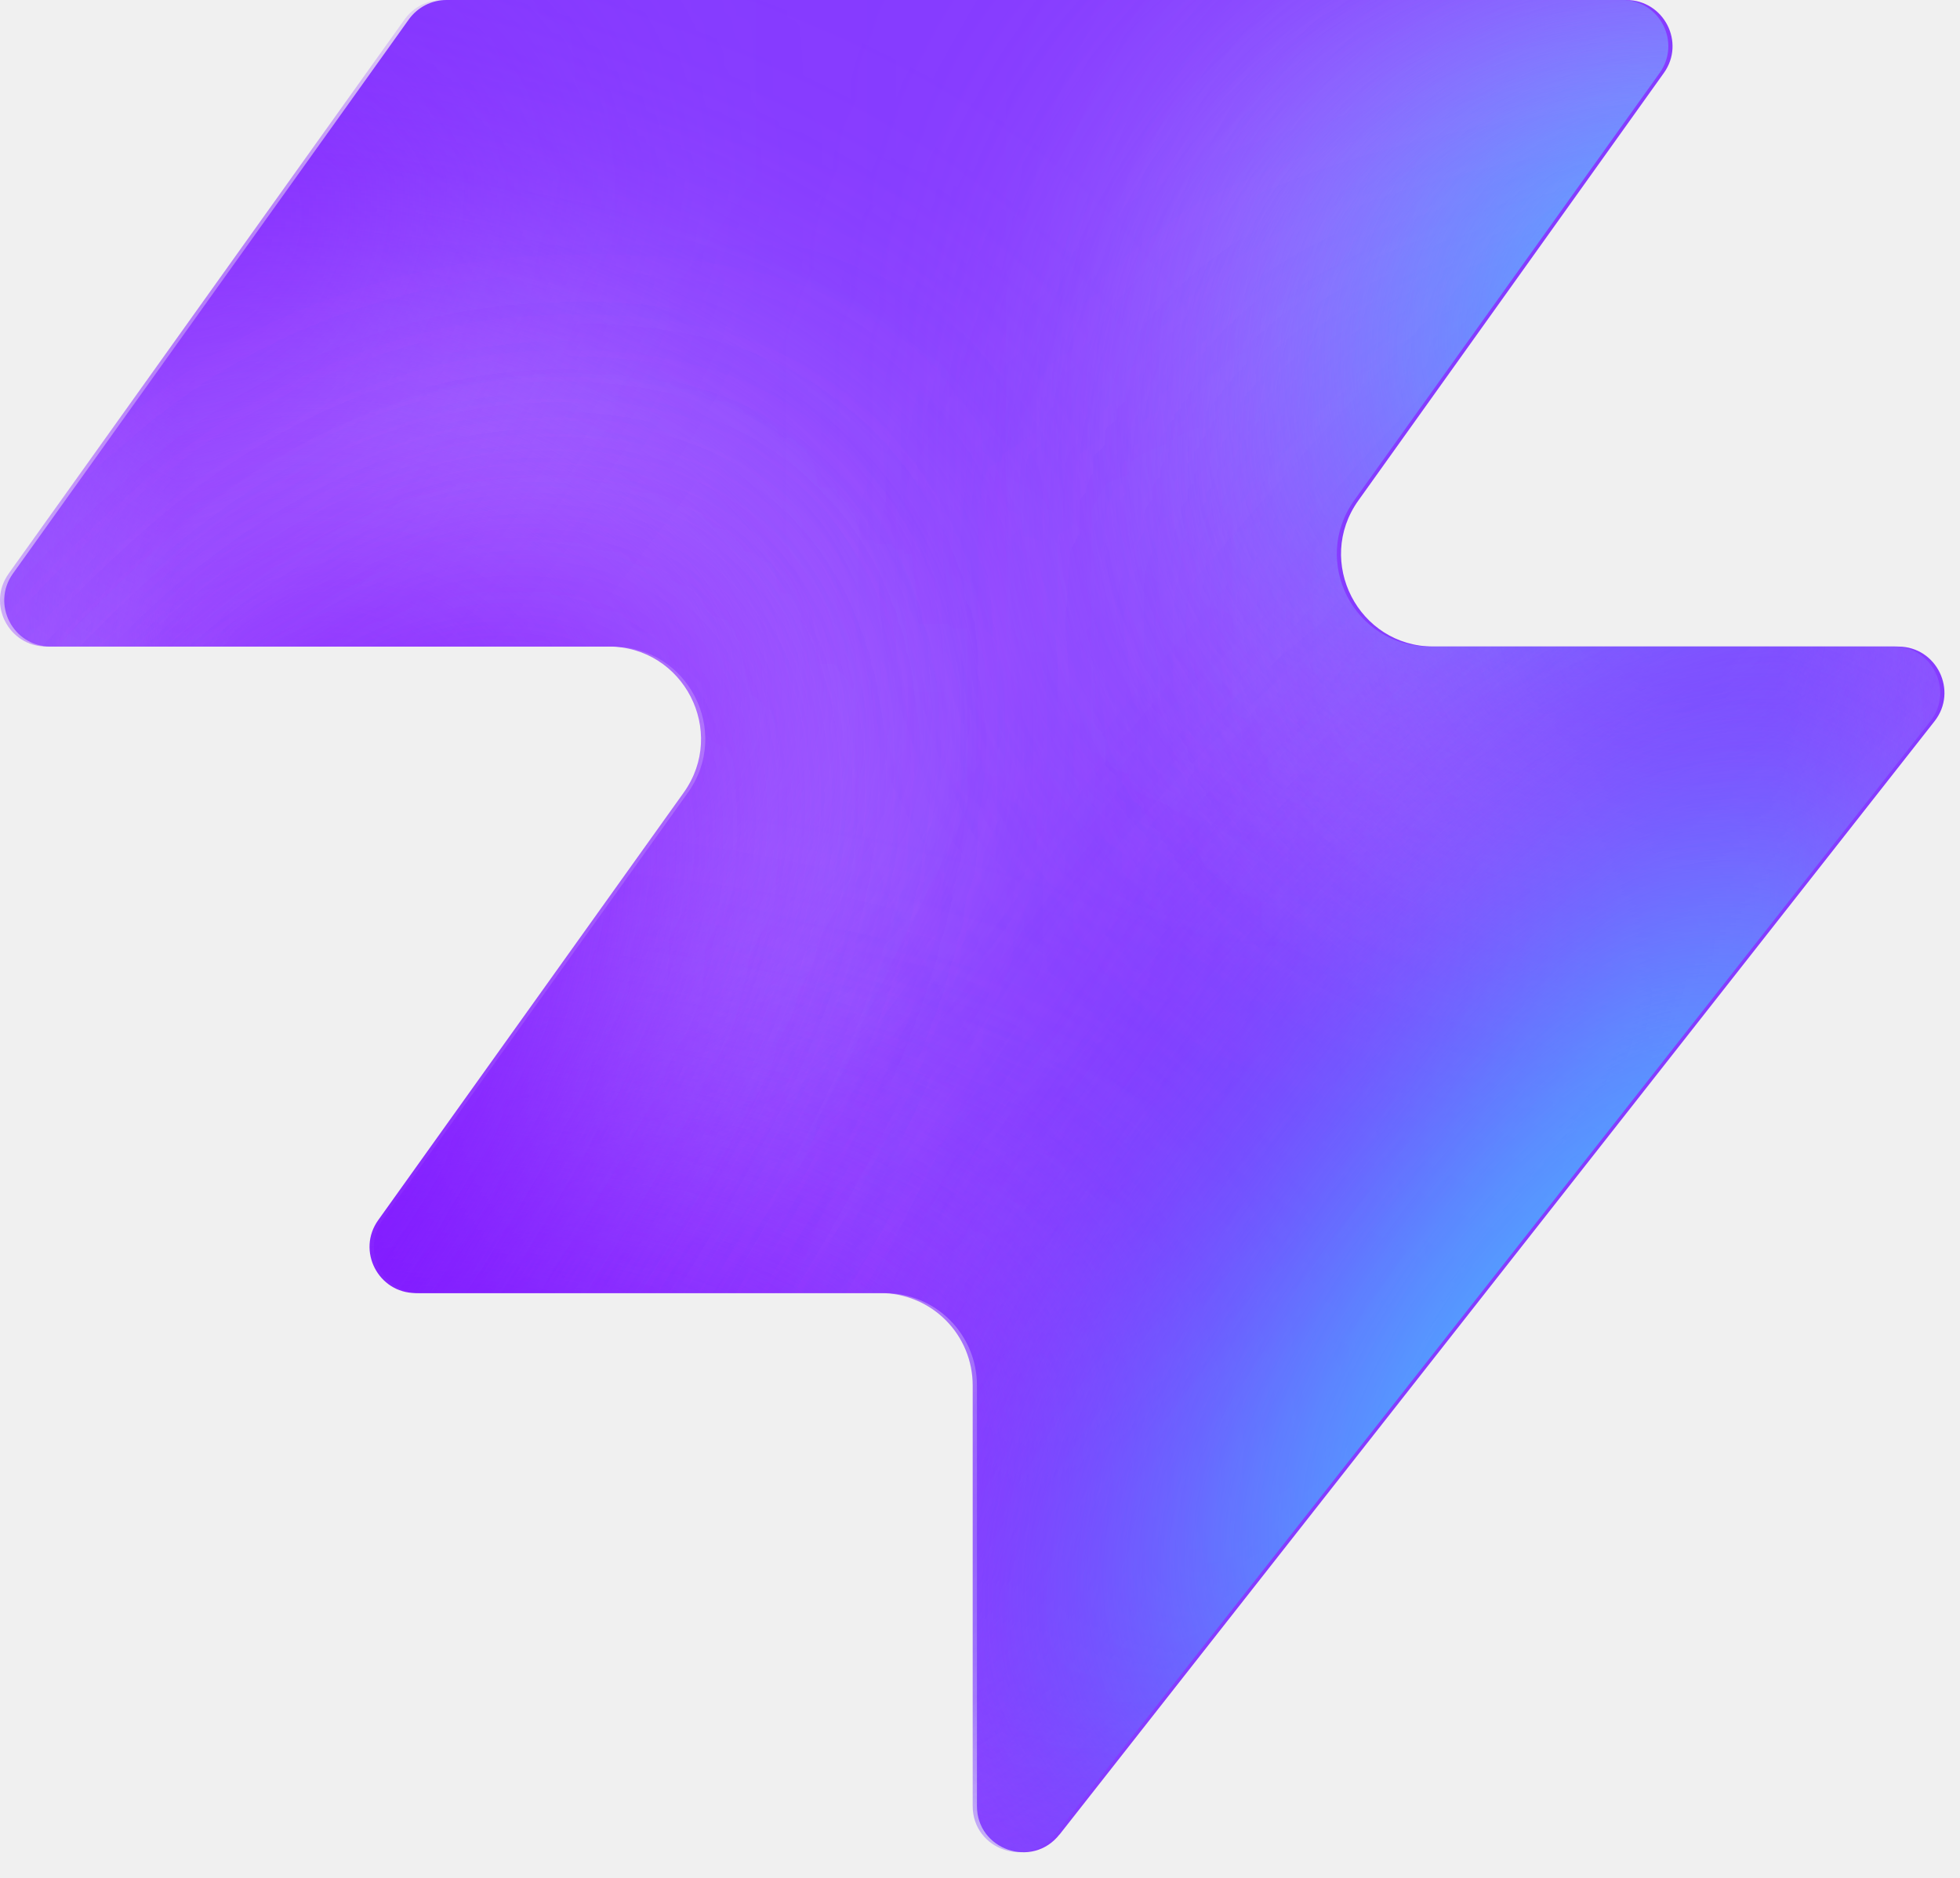
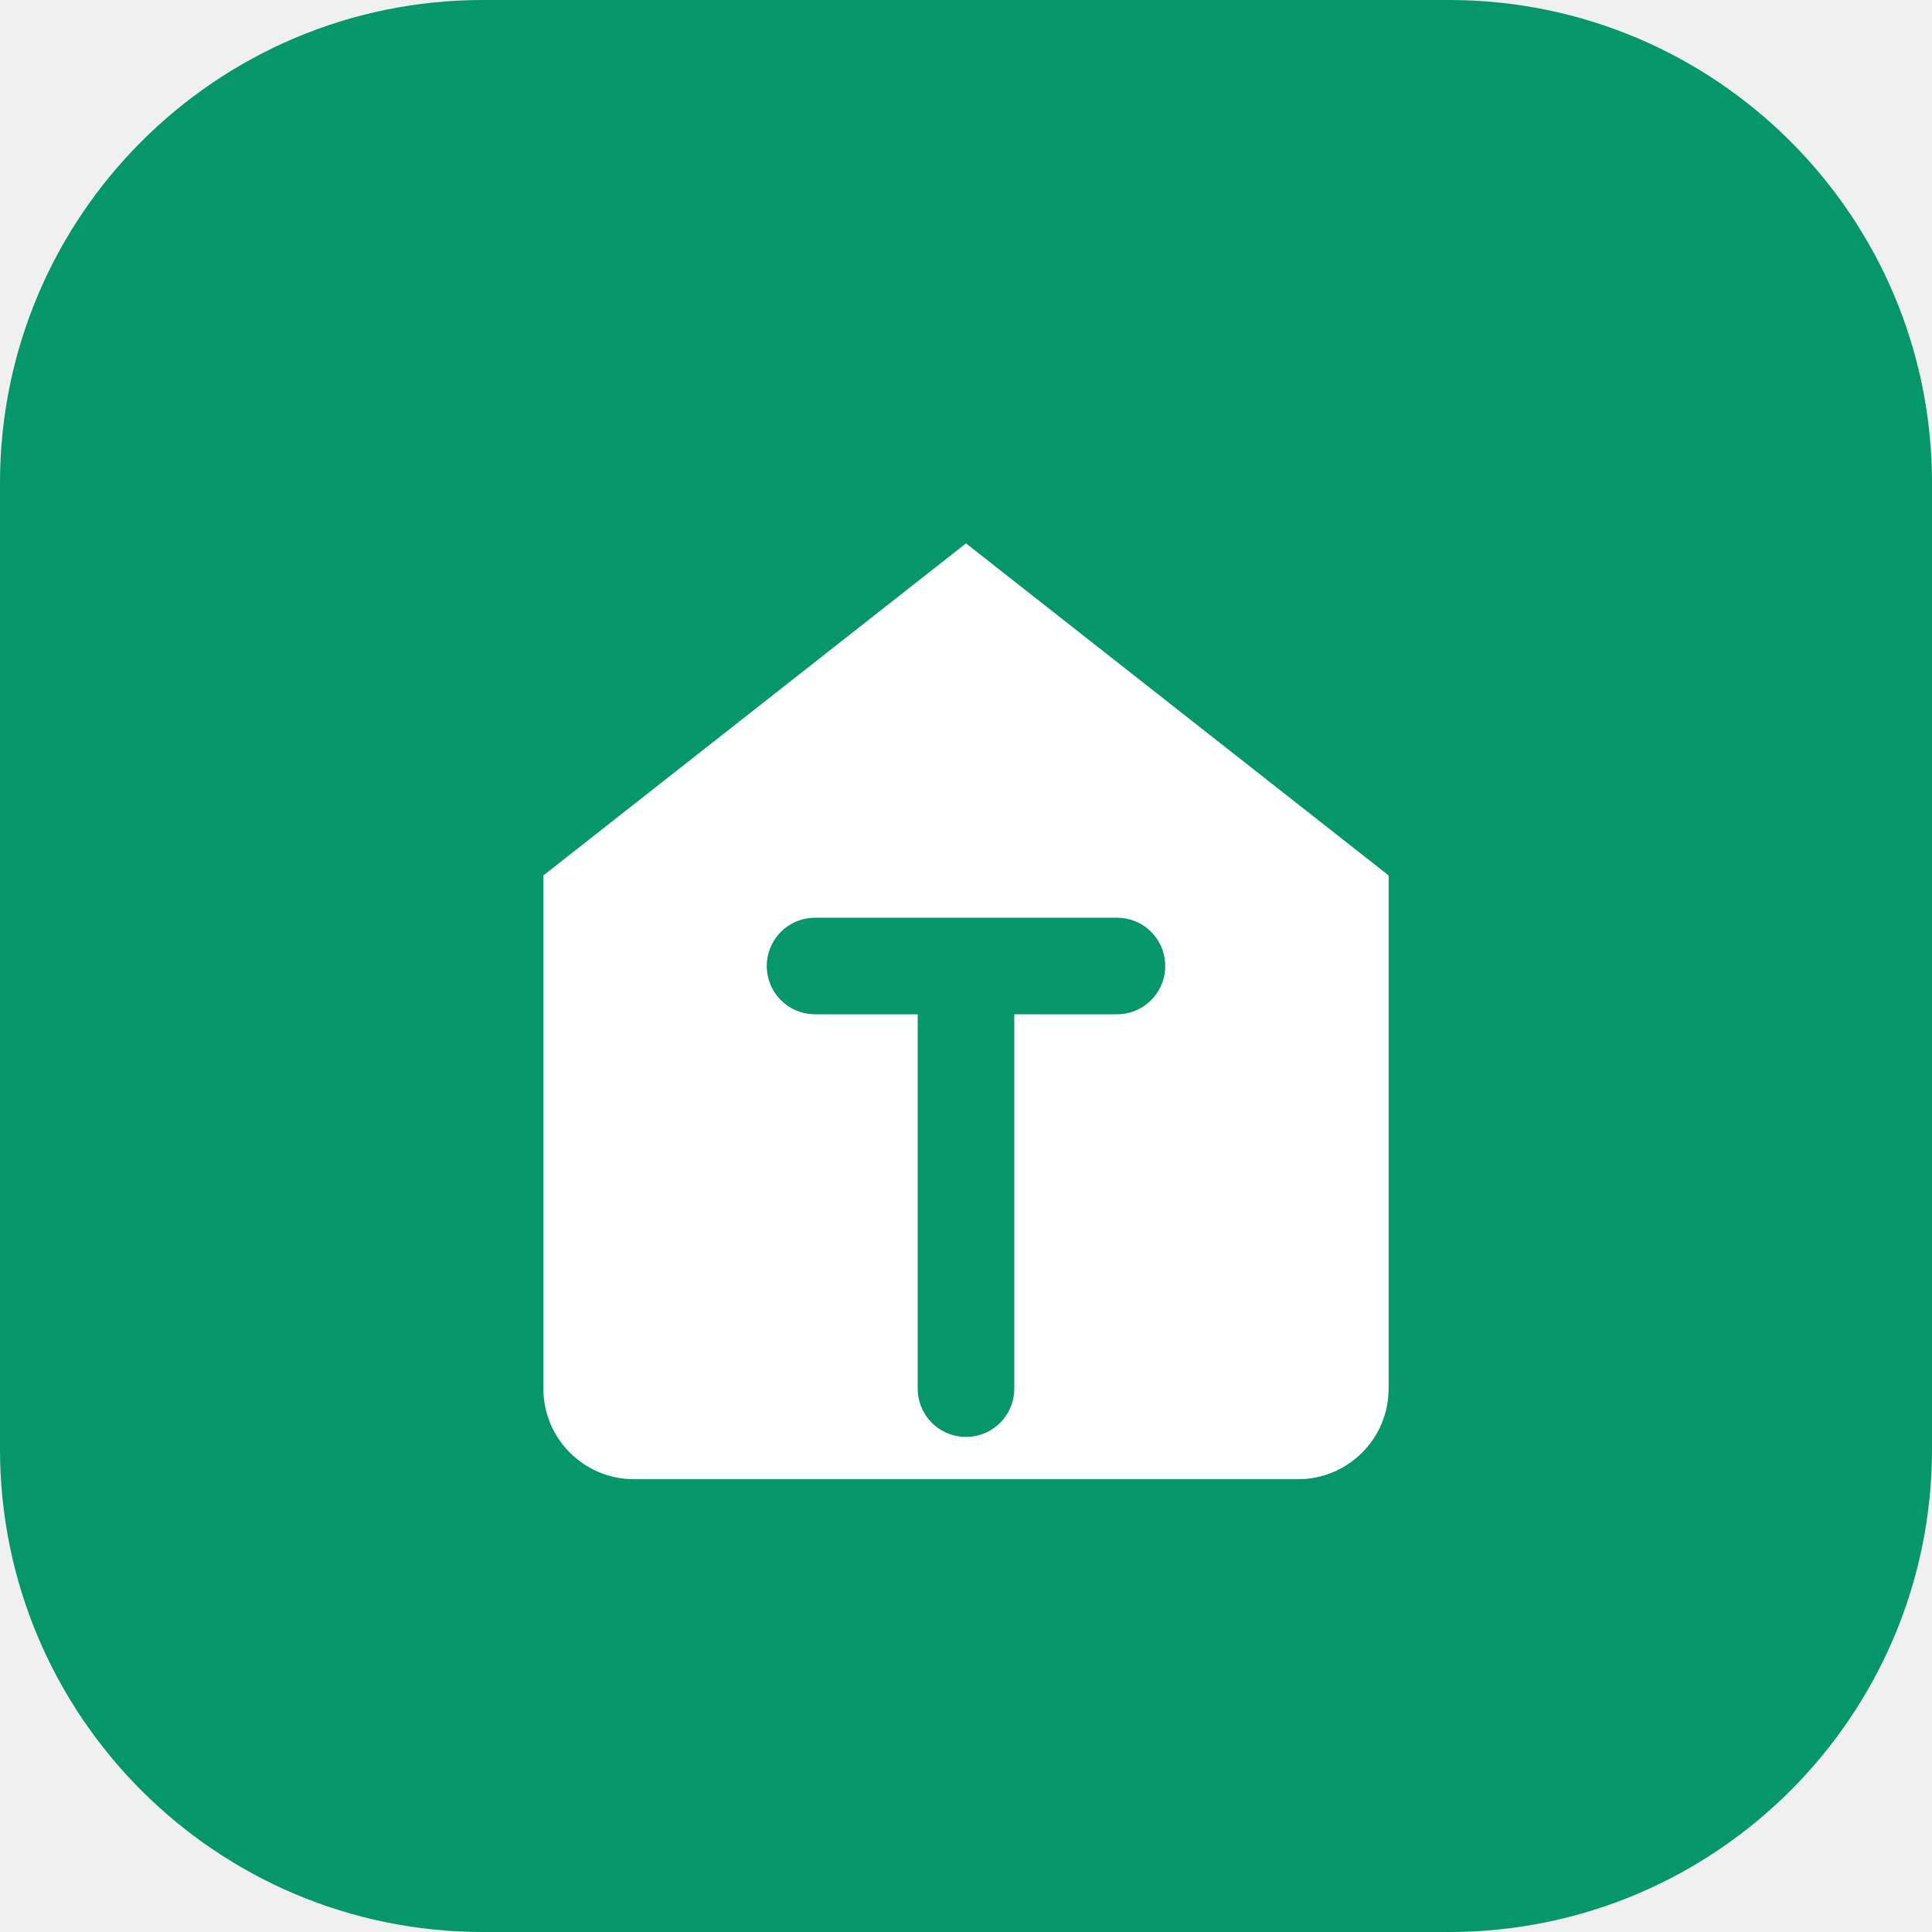
- <svg xmlns="http://www.w3.org/2000/svg" width="48" height="46" fill="none" viewBox="0 0 48 46">
-   <path fill="#863bff" d="M25.946 44.938c-.664.845-2.021.375-2.021-.698V33.937a2.26 2.26 0 0 0-2.262-2.262H10.287c-.92 0-1.456-1.04-.92-1.788l7.48-10.471c1.07-1.497 0-3.578-1.842-3.578H1.237c-.92 0-1.456-1.04-.92-1.788L10.013.474c.214-.297.556-.474.92-.474h28.894c.92 0 1.456 1.04.92 1.788l-7.48 10.471c-1.07 1.498 0 3.579 1.842 3.579h11.377c.943 0 1.473 1.088.89 1.83L25.947 44.94z" style="fill:#863bff;fill:color(display-p3 .525 .23 1);fill-opacity:1" />
-   <mask id="a" width="48" height="46" x="0" y="0" maskUnits="userSpaceOnUse" style="mask-type:alpha">
-     <path fill="#000" d="M25.842 44.938c-.664.844-2.021.375-2.021-.698V33.937a2.26 2.26 0 0 0-2.262-2.262H10.183c-.92 0-1.456-1.04-.92-1.788l7.48-10.471c1.07-1.498 0-3.579-1.842-3.579H1.133c-.92 0-1.456-1.04-.92-1.787L9.91.473c.214-.297.556-.474.92-.474h28.894c.92 0 1.456 1.04.92 1.788l-7.48 10.471c-1.07 1.498 0 3.578 1.842 3.578h11.377c.943 0 1.473 1.088.89 1.832L25.843 44.94z" style="fill:#000;fill-opacity:1" />
-   </mask>
-   <g mask="url(#a)">
-     <g filter="url(#b)">
-       <ellipse cx="5.508" cy="14.704" fill="#ede6ff" rx="5.508" ry="14.704" style="fill:#ede6ff;fill:color(display-p3 .927 .903 1);fill-opacity:1" transform="matrix(.00324 1 1 -.00324 -4.47 31.516)" />
-     </g>
-     <g filter="url(#c)">
-       <ellipse cx="10.399" cy="29.851" fill="#ede6ff" rx="10.399" ry="29.851" style="fill:#ede6ff;fill:color(display-p3 .927 .903 1);fill-opacity:1" transform="matrix(.00324 1 1 -.00324 -39.328 7.883)" />
-     </g>
-     <g filter="url(#d)">
-       <ellipse cx="5.508" cy="30.487" fill="#7e14ff" rx="5.508" ry="30.487" style="fill:#7e14ff;fill:color(display-p3 .492 .077 1);fill-opacity:1" transform="rotate(89.814 -25.913 -14.639)scale(1 -1)" />
-     </g>
-     <g filter="url(#e)">
-       <ellipse cx="5.508" cy="30.599" fill="#7e14ff" rx="5.508" ry="30.599" style="fill:#7e14ff;fill:color(display-p3 .492 .077 1);fill-opacity:1" transform="rotate(89.814 -32.644 -3.334)scale(1 -1)" />
-     </g>
-     <g filter="url(#f)">
-       <ellipse cx="5.508" cy="30.599" fill="#7e14ff" rx="5.508" ry="30.599" style="fill:#7e14ff;fill:color(display-p3 .492 .077 1);fill-opacity:1" transform="matrix(.00324 1 1 -.00324 -34.34 30.47)" />
-     </g>
-     <g filter="url(#g)">
-       <ellipse cx="14.072" cy="22.078" fill="#ede6ff" rx="14.072" ry="22.078" style="fill:#ede6ff;fill:color(display-p3 .927 .903 1);fill-opacity:1" transform="rotate(93.35 24.506 48.493)scale(-1 1)" />
-     </g>
-     <g filter="url(#h)">
-       <ellipse cx="3.47" cy="21.501" fill="#7e14ff" rx="3.47" ry="21.501" style="fill:#7e14ff;fill:color(display-p3 .492 .077 1);fill-opacity:1" transform="rotate(89.009 28.708 47.59)scale(-1 1)" />
-     </g>
-     <g filter="url(#i)">
-       <ellipse cx="3.47" cy="21.501" fill="#7e14ff" rx="3.47" ry="21.501" style="fill:#7e14ff;fill:color(display-p3 .492 .077 1);fill-opacity:1" transform="rotate(89.009 28.708 47.59)scale(-1 1)" />
-     </g>
-     <g filter="url(#j)">
-       <ellipse cx=".387" cy="8.972" fill="#7e14ff" rx="4.407" ry="29.108" style="fill:#7e14ff;fill:color(display-p3 .492 .077 1);fill-opacity:1" transform="rotate(39.51 .387 8.972)" />
-     </g>
-     <g filter="url(#k)">
-       <ellipse cx="47.523" cy="-6.092" fill="#7e14ff" rx="4.407" ry="29.108" style="fill:#7e14ff;fill:color(display-p3 .492 .077 1);fill-opacity:1" transform="rotate(37.892 47.523 -6.092)" />
-     </g>
-     <g filter="url(#l)">
-       <ellipse cx="41.412" cy="6.333" fill="#47bfff" rx="5.971" ry="9.665" style="fill:#47bfff;fill:color(display-p3 .28 .748 1);fill-opacity:1" transform="rotate(37.892 41.412 6.333)" />
-     </g>
-     <g filter="url(#m)">
-       <ellipse cx="-1.879" cy="38.332" fill="#7e14ff" rx="4.407" ry="29.108" style="fill:#7e14ff;fill:color(display-p3 .492 .077 1);fill-opacity:1" transform="rotate(37.892 -1.88 38.332)" />
-     </g>
-     <g filter="url(#n)">
-       <ellipse cx="-1.879" cy="38.332" fill="#7e14ff" rx="4.407" ry="29.108" style="fill:#7e14ff;fill:color(display-p3 .492 .077 1);fill-opacity:1" transform="rotate(37.892 -1.88 38.332)" />
-     </g>
-     <g filter="url(#o)">
-       <ellipse cx="35.651" cy="29.907" fill="#7e14ff" rx="4.407" ry="29.108" style="fill:#7e14ff;fill:color(display-p3 .492 .077 1);fill-opacity:1" transform="rotate(37.892 35.651 29.907)" />
-     </g>
-     <g filter="url(#p)">
-       <ellipse cx="38.418" cy="32.4" fill="#47bfff" rx="5.971" ry="15.297" style="fill:#47bfff;fill:color(display-p3 .28 .748 1);fill-opacity:1" transform="rotate(37.892 38.418 32.4)" />
-     </g>
-   </g>
-   <defs>
-     <filter id="b" width="60.045" height="41.654" x="-19.77" y="16.149" color-interpolation-filters="sRGB" filterUnits="userSpaceOnUse">
-       <feFlood flood-opacity="0" result="BackgroundImageFix" />
-       <feBlend in="SourceGraphic" in2="BackgroundImageFix" result="shape" />
-       <feGaussianBlur result="effect1_foregroundBlur_2002_17158" stdDeviation="7.659" />
-     </filter>
-     <filter id="c" width="90.34" height="51.437" x="-54.613" y="-7.533" color-interpolation-filters="sRGB" filterUnits="userSpaceOnUse">
-       <feFlood flood-opacity="0" result="BackgroundImageFix" />
-       <feBlend in="SourceGraphic" in2="BackgroundImageFix" result="shape" />
-       <feGaussianBlur result="effect1_foregroundBlur_2002_17158" stdDeviation="7.659" />
-     </filter>
-     <filter id="d" width="79.355" height="29.4" x="-49.64" y="2.03" color-interpolation-filters="sRGB" filterUnits="userSpaceOnUse">
-       <feFlood flood-opacity="0" result="BackgroundImageFix" />
-       <feBlend in="SourceGraphic" in2="BackgroundImageFix" result="shape" />
-       <feGaussianBlur result="effect1_foregroundBlur_2002_17158" stdDeviation="4.596" />
-     </filter>
-     <filter id="e" width="79.579" height="29.4" x="-45.045" y="20.029" color-interpolation-filters="sRGB" filterUnits="userSpaceOnUse">
-       <feFlood flood-opacity="0" result="BackgroundImageFix" />
-       <feBlend in="SourceGraphic" in2="BackgroundImageFix" result="shape" />
-       <feGaussianBlur result="effect1_foregroundBlur_2002_17158" stdDeviation="4.596" />
-     </filter>
-     <filter id="f" width="79.579" height="29.4" x="-43.513" y="21.178" color-interpolation-filters="sRGB" filterUnits="userSpaceOnUse">
-       <feFlood flood-opacity="0" result="BackgroundImageFix" />
-       <feBlend in="SourceGraphic" in2="BackgroundImageFix" result="shape" />
-       <feGaussianBlur result="effect1_foregroundBlur_2002_17158" stdDeviation="4.596" />
-     </filter>
-     <filter id="g" width="74.749" height="58.852" x="15.756" y="-17.901" color-interpolation-filters="sRGB" filterUnits="userSpaceOnUse">
-       <feFlood flood-opacity="0" result="BackgroundImageFix" />
-       <feBlend in="SourceGraphic" in2="BackgroundImageFix" result="shape" />
-       <feGaussianBlur result="effect1_foregroundBlur_2002_17158" stdDeviation="7.659" />
-     </filter>
-     <filter id="h" width="61.377" height="25.362" x="23.548" y="2.284" color-interpolation-filters="sRGB" filterUnits="userSpaceOnUse">
-       <feFlood flood-opacity="0" result="BackgroundImageFix" />
-       <feBlend in="SourceGraphic" in2="BackgroundImageFix" result="shape" />
-       <feGaussianBlur result="effect1_foregroundBlur_2002_17158" stdDeviation="4.596" />
-     </filter>
-     <filter id="i" width="61.377" height="25.362" x="23.548" y="2.284" color-interpolation-filters="sRGB" filterUnits="userSpaceOnUse">
-       <feFlood flood-opacity="0" result="BackgroundImageFix" />
-       <feBlend in="SourceGraphic" in2="BackgroundImageFix" result="shape" />
-       <feGaussianBlur result="effect1_foregroundBlur_2002_17158" stdDeviation="4.596" />
-     </filter>
-     <filter id="j" width="56.045" height="63.649" x="-27.636" y="-22.853" color-interpolation-filters="sRGB" filterUnits="userSpaceOnUse">
-       <feFlood flood-opacity="0" result="BackgroundImageFix" />
-       <feBlend in="SourceGraphic" in2="BackgroundImageFix" result="shape" />
-       <feGaussianBlur result="effect1_foregroundBlur_2002_17158" stdDeviation="4.596" />
-     </filter>
-     <filter id="k" width="54.814" height="64.646" x="20.116" y="-38.415" color-interpolation-filters="sRGB" filterUnits="userSpaceOnUse">
-       <feFlood flood-opacity="0" result="BackgroundImageFix" />
-       <feBlend in="SourceGraphic" in2="BackgroundImageFix" result="shape" />
-       <feGaussianBlur result="effect1_foregroundBlur_2002_17158" stdDeviation="4.596" />
-     </filter>
-     <filter id="l" width="33.541" height="35.313" x="24.641" y="-11.323" color-interpolation-filters="sRGB" filterUnits="userSpaceOnUse">
-       <feFlood flood-opacity="0" result="BackgroundImageFix" />
-       <feBlend in="SourceGraphic" in2="BackgroundImageFix" result="shape" />
-       <feGaussianBlur result="effect1_foregroundBlur_2002_17158" stdDeviation="4.596" />
-     </filter>
-     <filter id="m" width="54.814" height="64.646" x="-29.286" y="6.009" color-interpolation-filters="sRGB" filterUnits="userSpaceOnUse">
-       <feFlood flood-opacity="0" result="BackgroundImageFix" />
-       <feBlend in="SourceGraphic" in2="BackgroundImageFix" result="shape" />
-       <feGaussianBlur result="effect1_foregroundBlur_2002_17158" stdDeviation="4.596" />
-     </filter>
-     <filter id="n" width="54.814" height="64.646" x="-29.286" y="6.009" color-interpolation-filters="sRGB" filterUnits="userSpaceOnUse">
-       <feFlood flood-opacity="0" result="BackgroundImageFix" />
-       <feBlend in="SourceGraphic" in2="BackgroundImageFix" result="shape" />
-       <feGaussianBlur result="effect1_foregroundBlur_2002_17158" stdDeviation="4.596" />
-     </filter>
-     <filter id="o" width="54.814" height="64.646" x="8.244" y="-2.416" color-interpolation-filters="sRGB" filterUnits="userSpaceOnUse">
-       <feFlood flood-opacity="0" result="BackgroundImageFix" />
-       <feBlend in="SourceGraphic" in2="BackgroundImageFix" result="shape" />
-       <feGaussianBlur result="effect1_foregroundBlur_2002_17158" stdDeviation="4.596" />
-     </filter>
-     <filter id="p" width="39.409" height="43.623" x="18.713" y="10.588" color-interpolation-filters="sRGB" filterUnits="userSpaceOnUse">
-       <feFlood flood-opacity="0" result="BackgroundImageFix" />
-       <feBlend in="SourceGraphic" in2="BackgroundImageFix" result="shape" />
-       <feGaussianBlur result="effect1_foregroundBlur_2002_17158" stdDeviation="4.596" />
-     </filter>
-   </defs>
+ <svg xmlns="http://www.w3.org/2000/svg" viewBox="0 0 32 32">
+   <rect width="32" height="32" rx="8" fill="#059669" />
+   <path d="M9 14.5 16 9l7 5.5V23a1.5 1.5 0 0 1-1.5 1.5h-11A1.5 1.5 0 0 1 9 23v-8.5Z" fill="#fff" />
+   <path d="M13.5 16h5M16 16v7" stroke="#059669" stroke-width="1.6" stroke-linecap="round" />
</svg>
